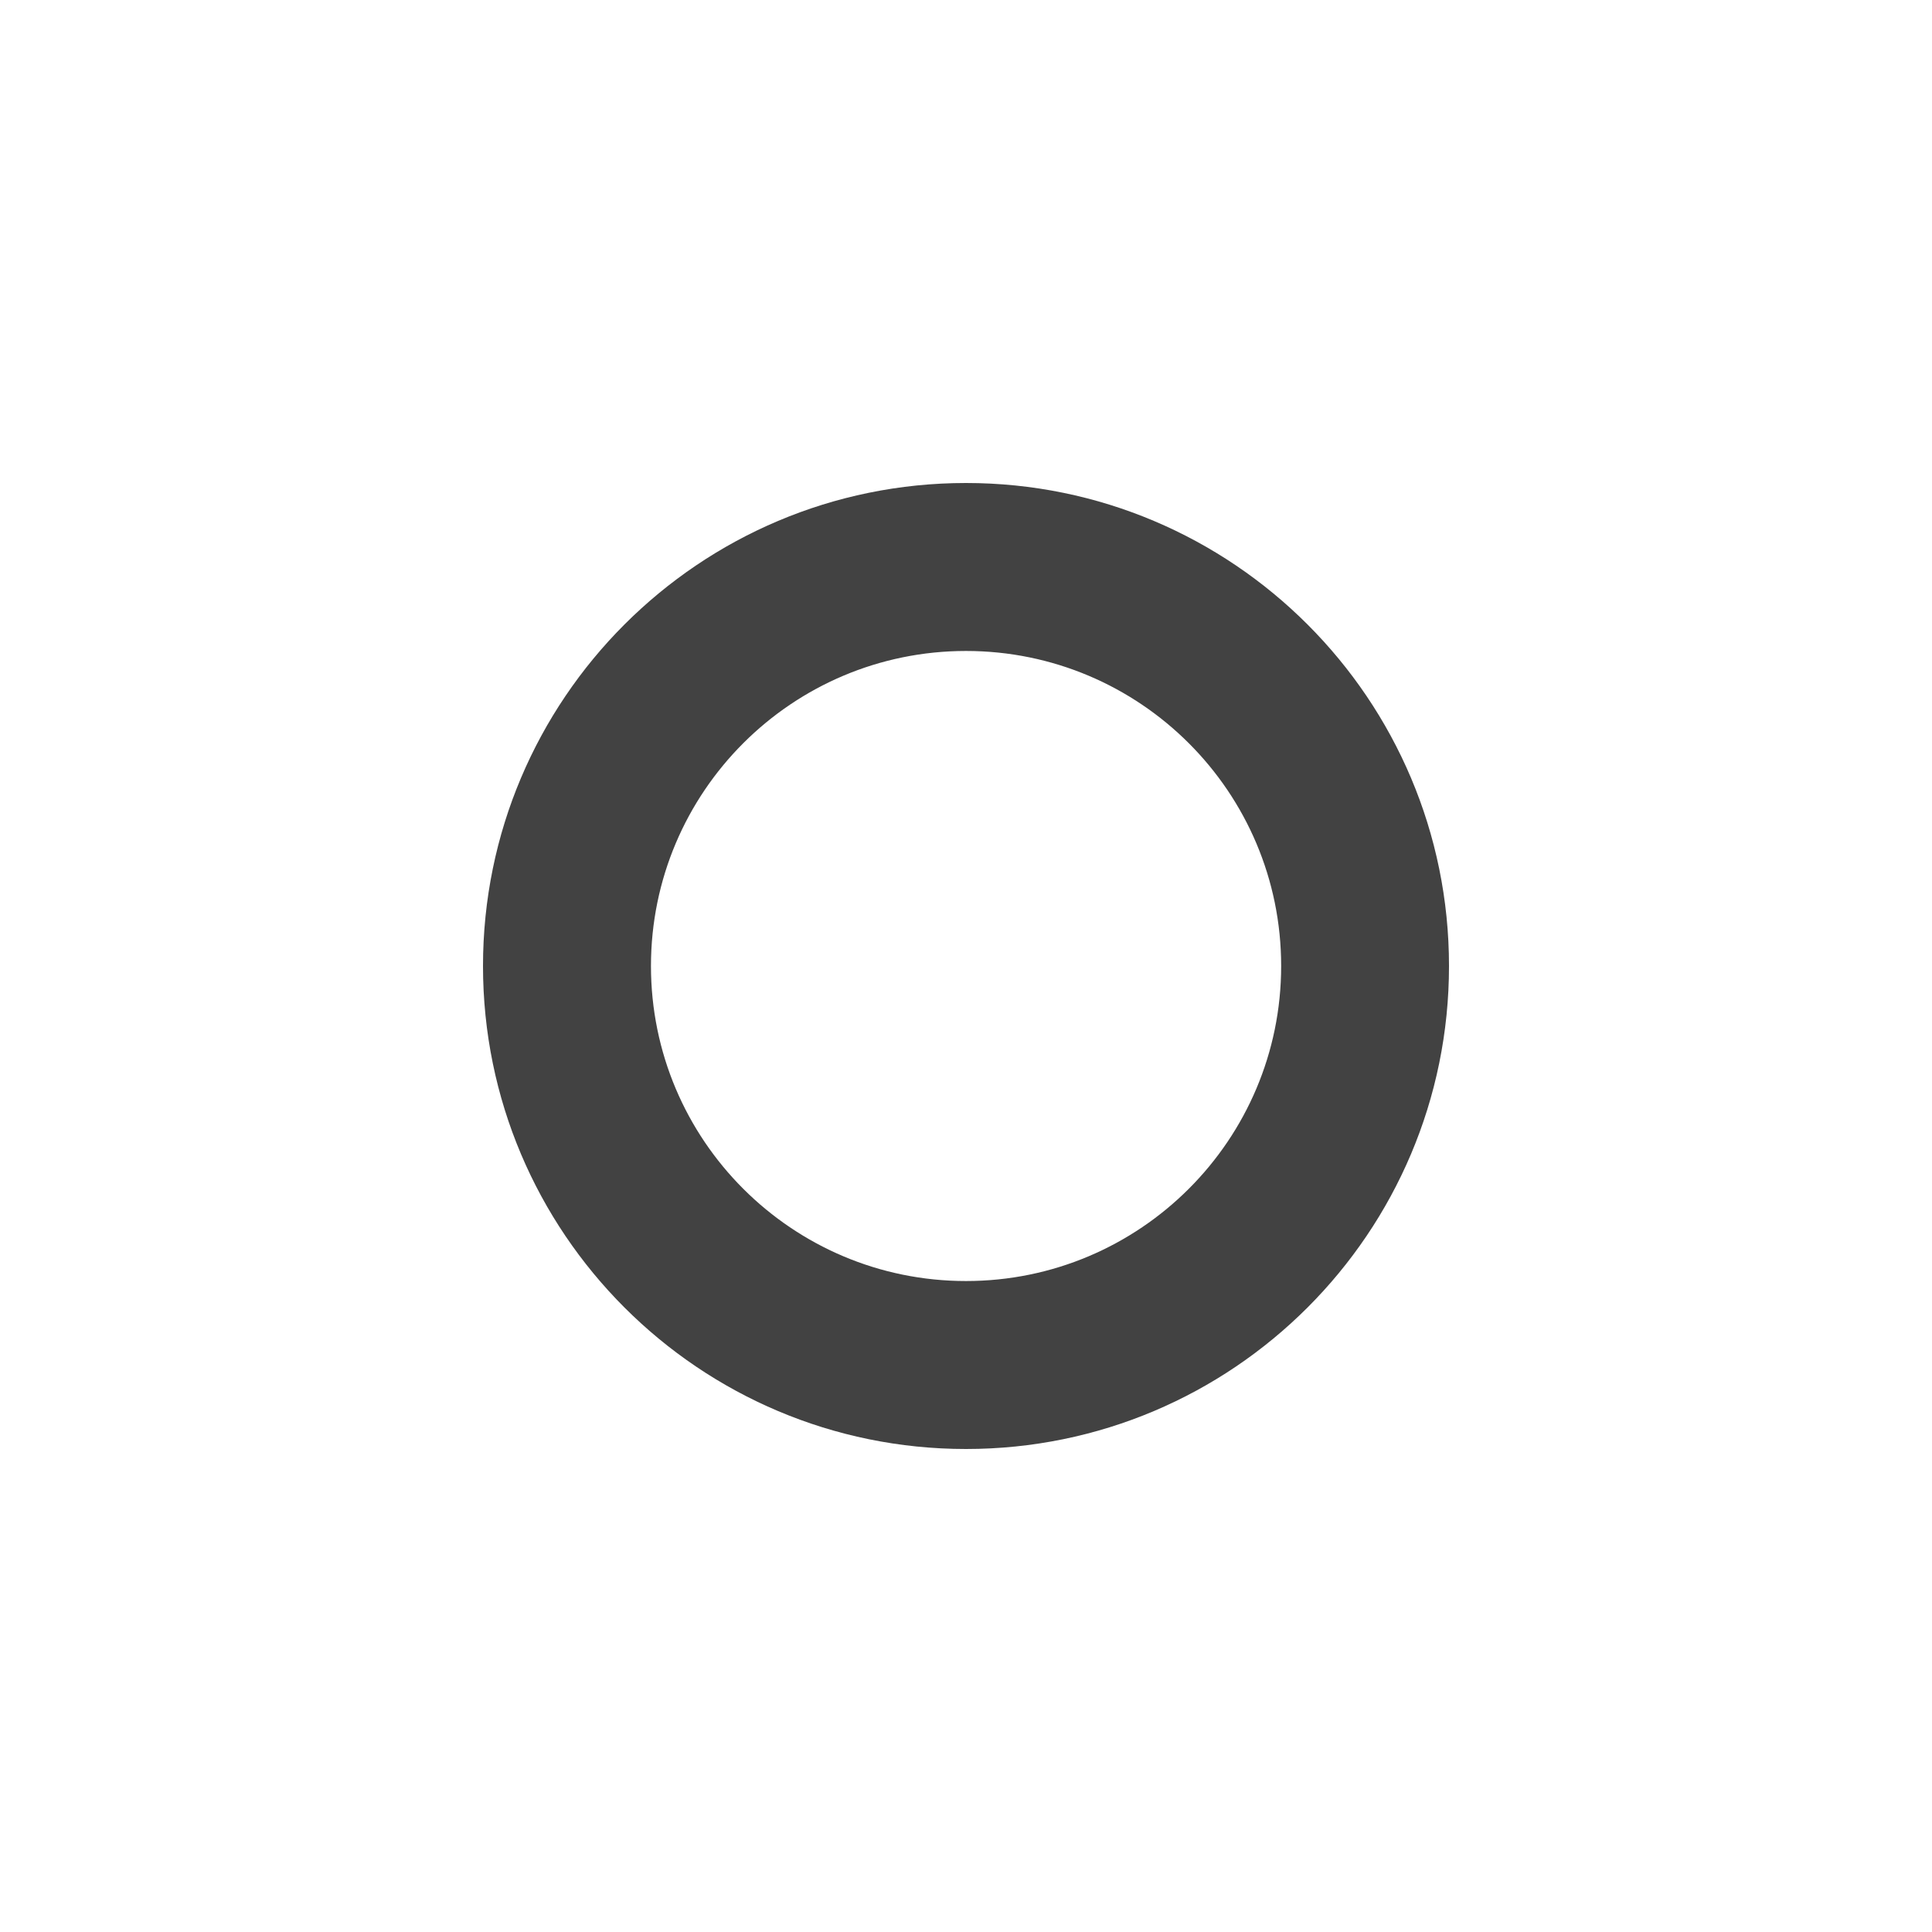
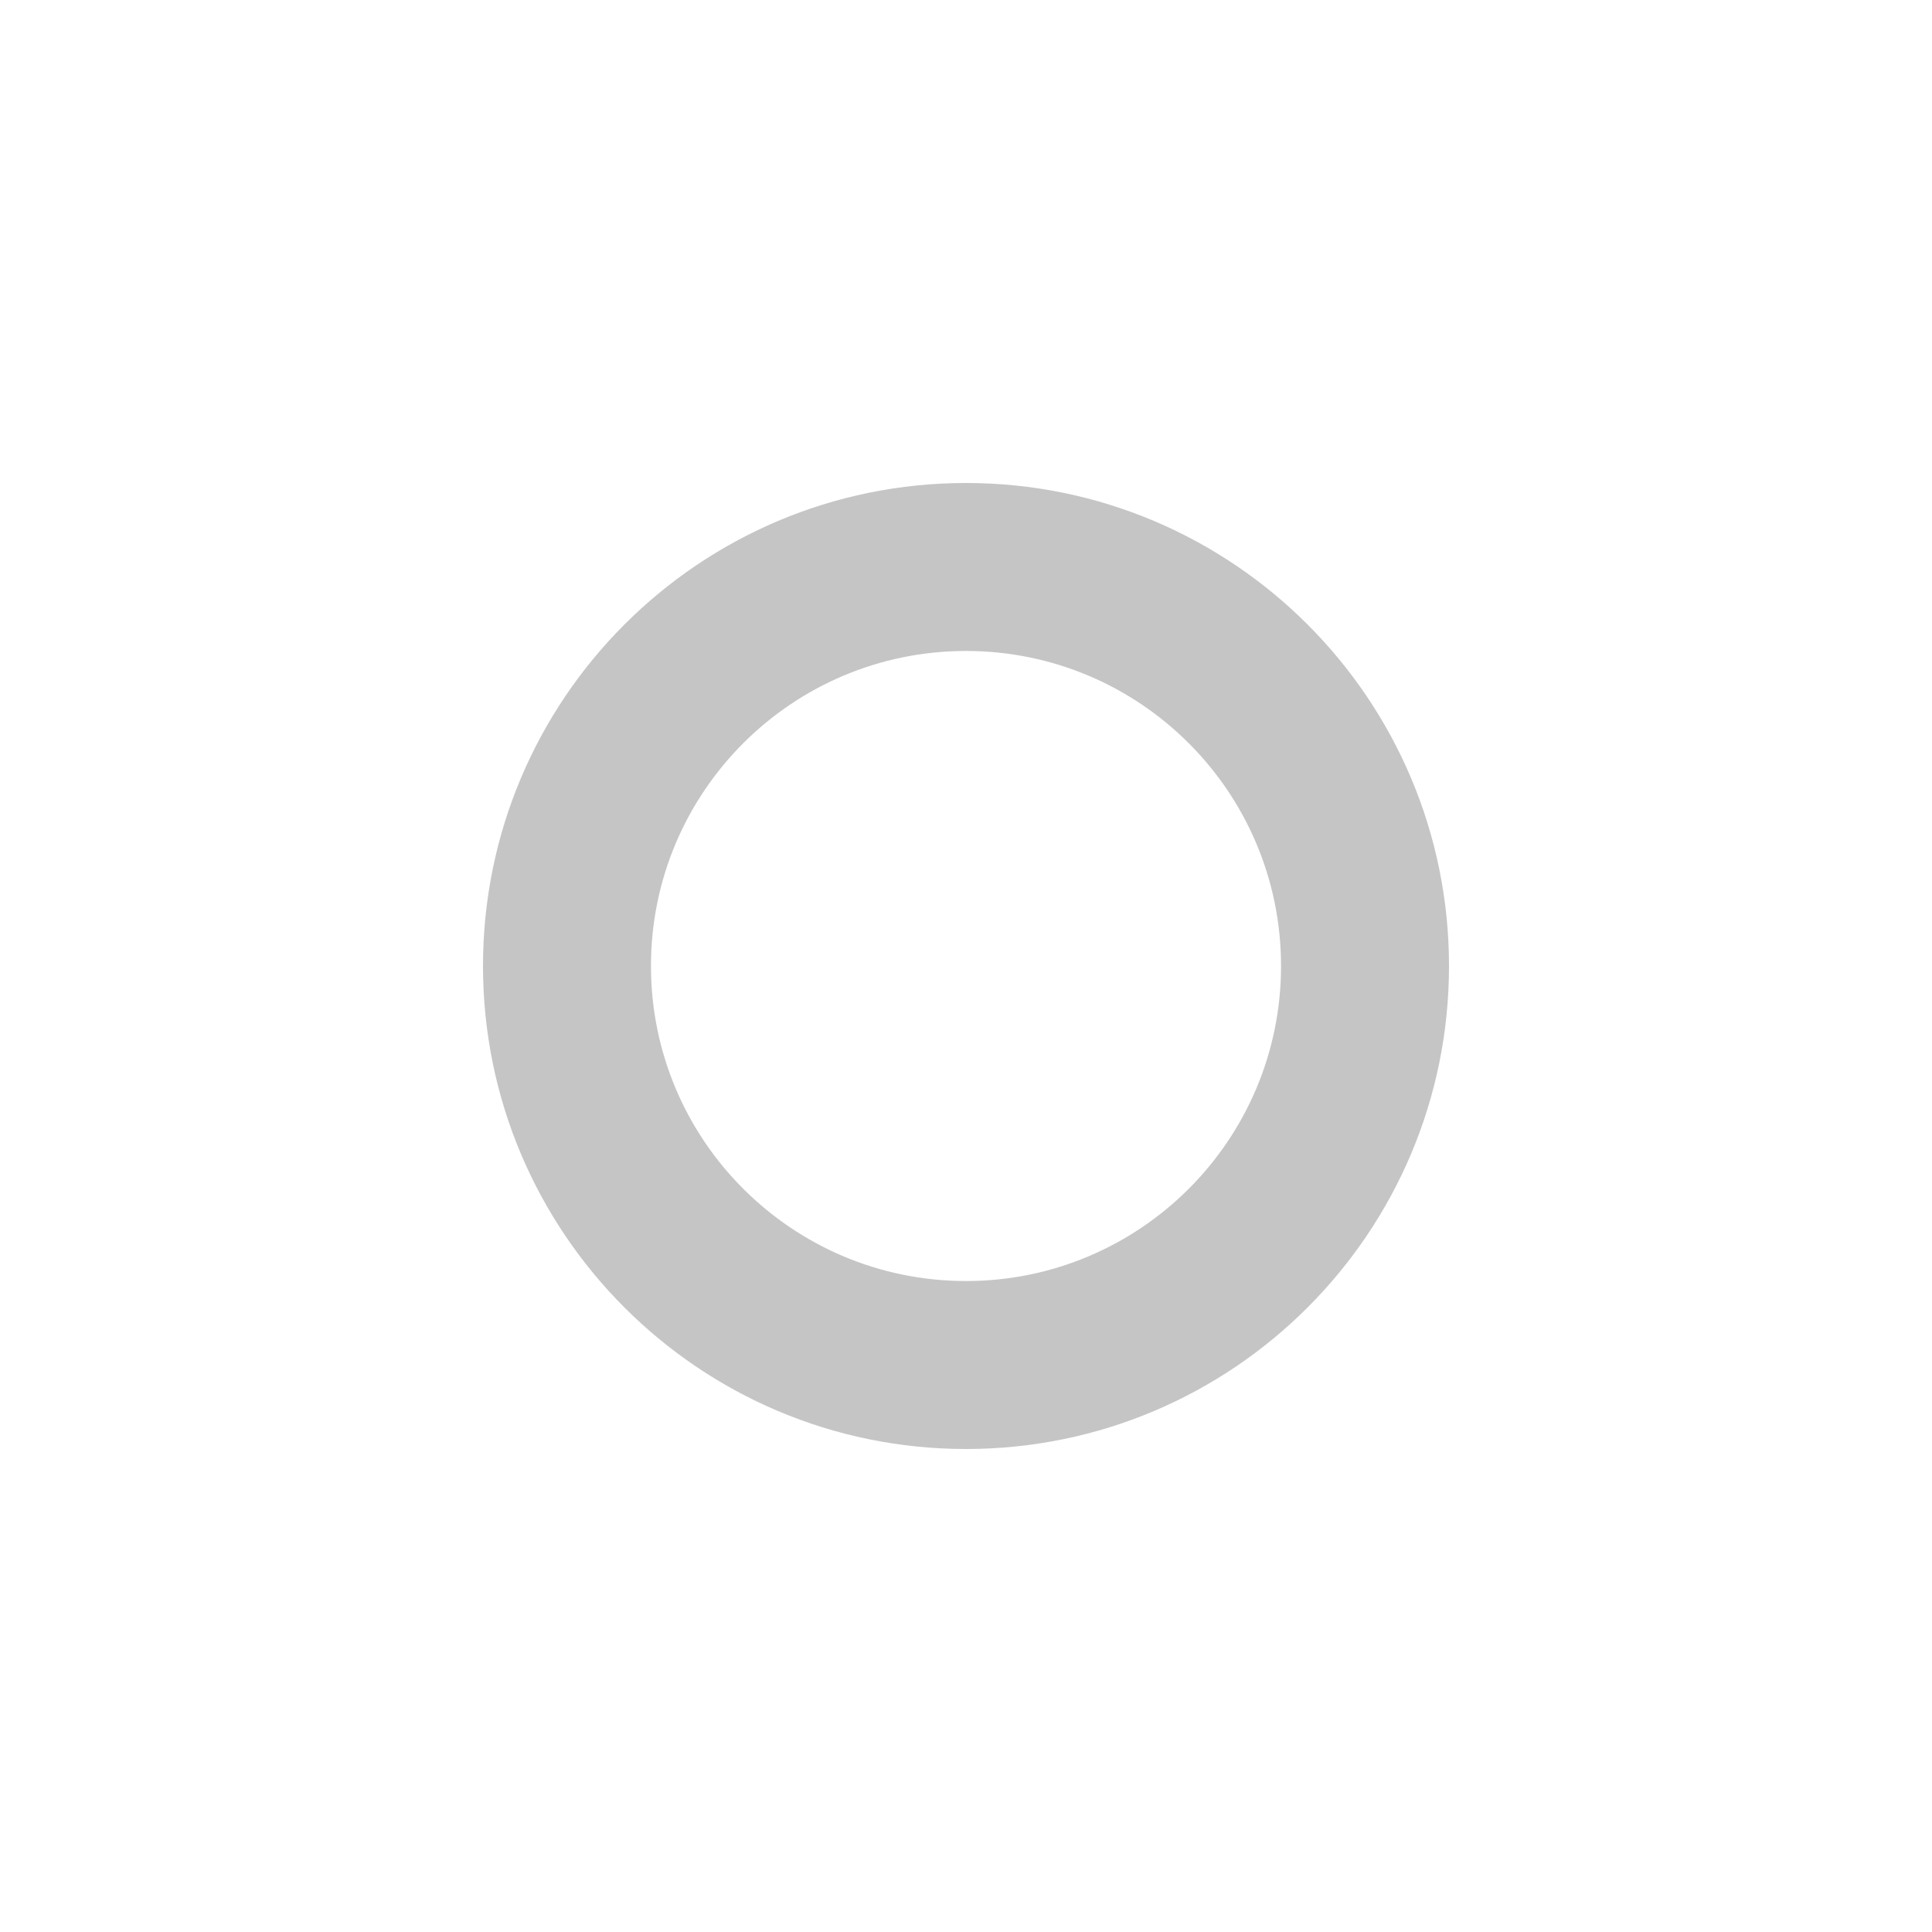
<svg xmlns="http://www.w3.org/2000/svg" width="16" height="16" viewBox="0 0 16 16" fill="none">
-   <path fill-rule="evenodd" clip-rule="evenodd" d="M8 12C10.209 12 12 10.209 12 8C12 5.791 10.209 4 8 4C5.791 4 4 5.791 4 8C4 10.209 5.791 12 8 12ZM10.61 8C10.61 9.441 9.441 10.609 8 10.609C6.559 10.609 5.391 9.441 5.391 8C5.391 6.559 6.559 5.391 8 5.391C9.441 5.391 10.61 6.559 10.61 8ZM8 5.246C9.521 5.246 10.754 6.479 10.754 8C10.754 8 10.754 8 10.754 8C10.754 6.479 9.521 5.246 8 5.246Z" fill="#424242" />
+   <path fill-rule="evenodd" clip-rule="evenodd" d="M8 12C10.209 12 12 10.209 12 8C12 5.791 10.209 4 8 4C5.791 4 4 5.791 4 8C4 10.209 5.791 12 8 12ZM10.609 8C10.609 9.441 9.441 10.609 8 10.609C6.559 10.609 5.391 9.441 5.391 8C5.391 6.559 6.559 5.391 8 5.391C9.441 5.391 10.609 6.559 10.609 8ZM8 5.246C9.521 5.246 10.754 6.479 10.754 8C10.754 8 10.754 8 10.754 8C10.754 6.479 9.521 5.246 8 5.246Z" fill="#C5C5C5" />
</svg>
